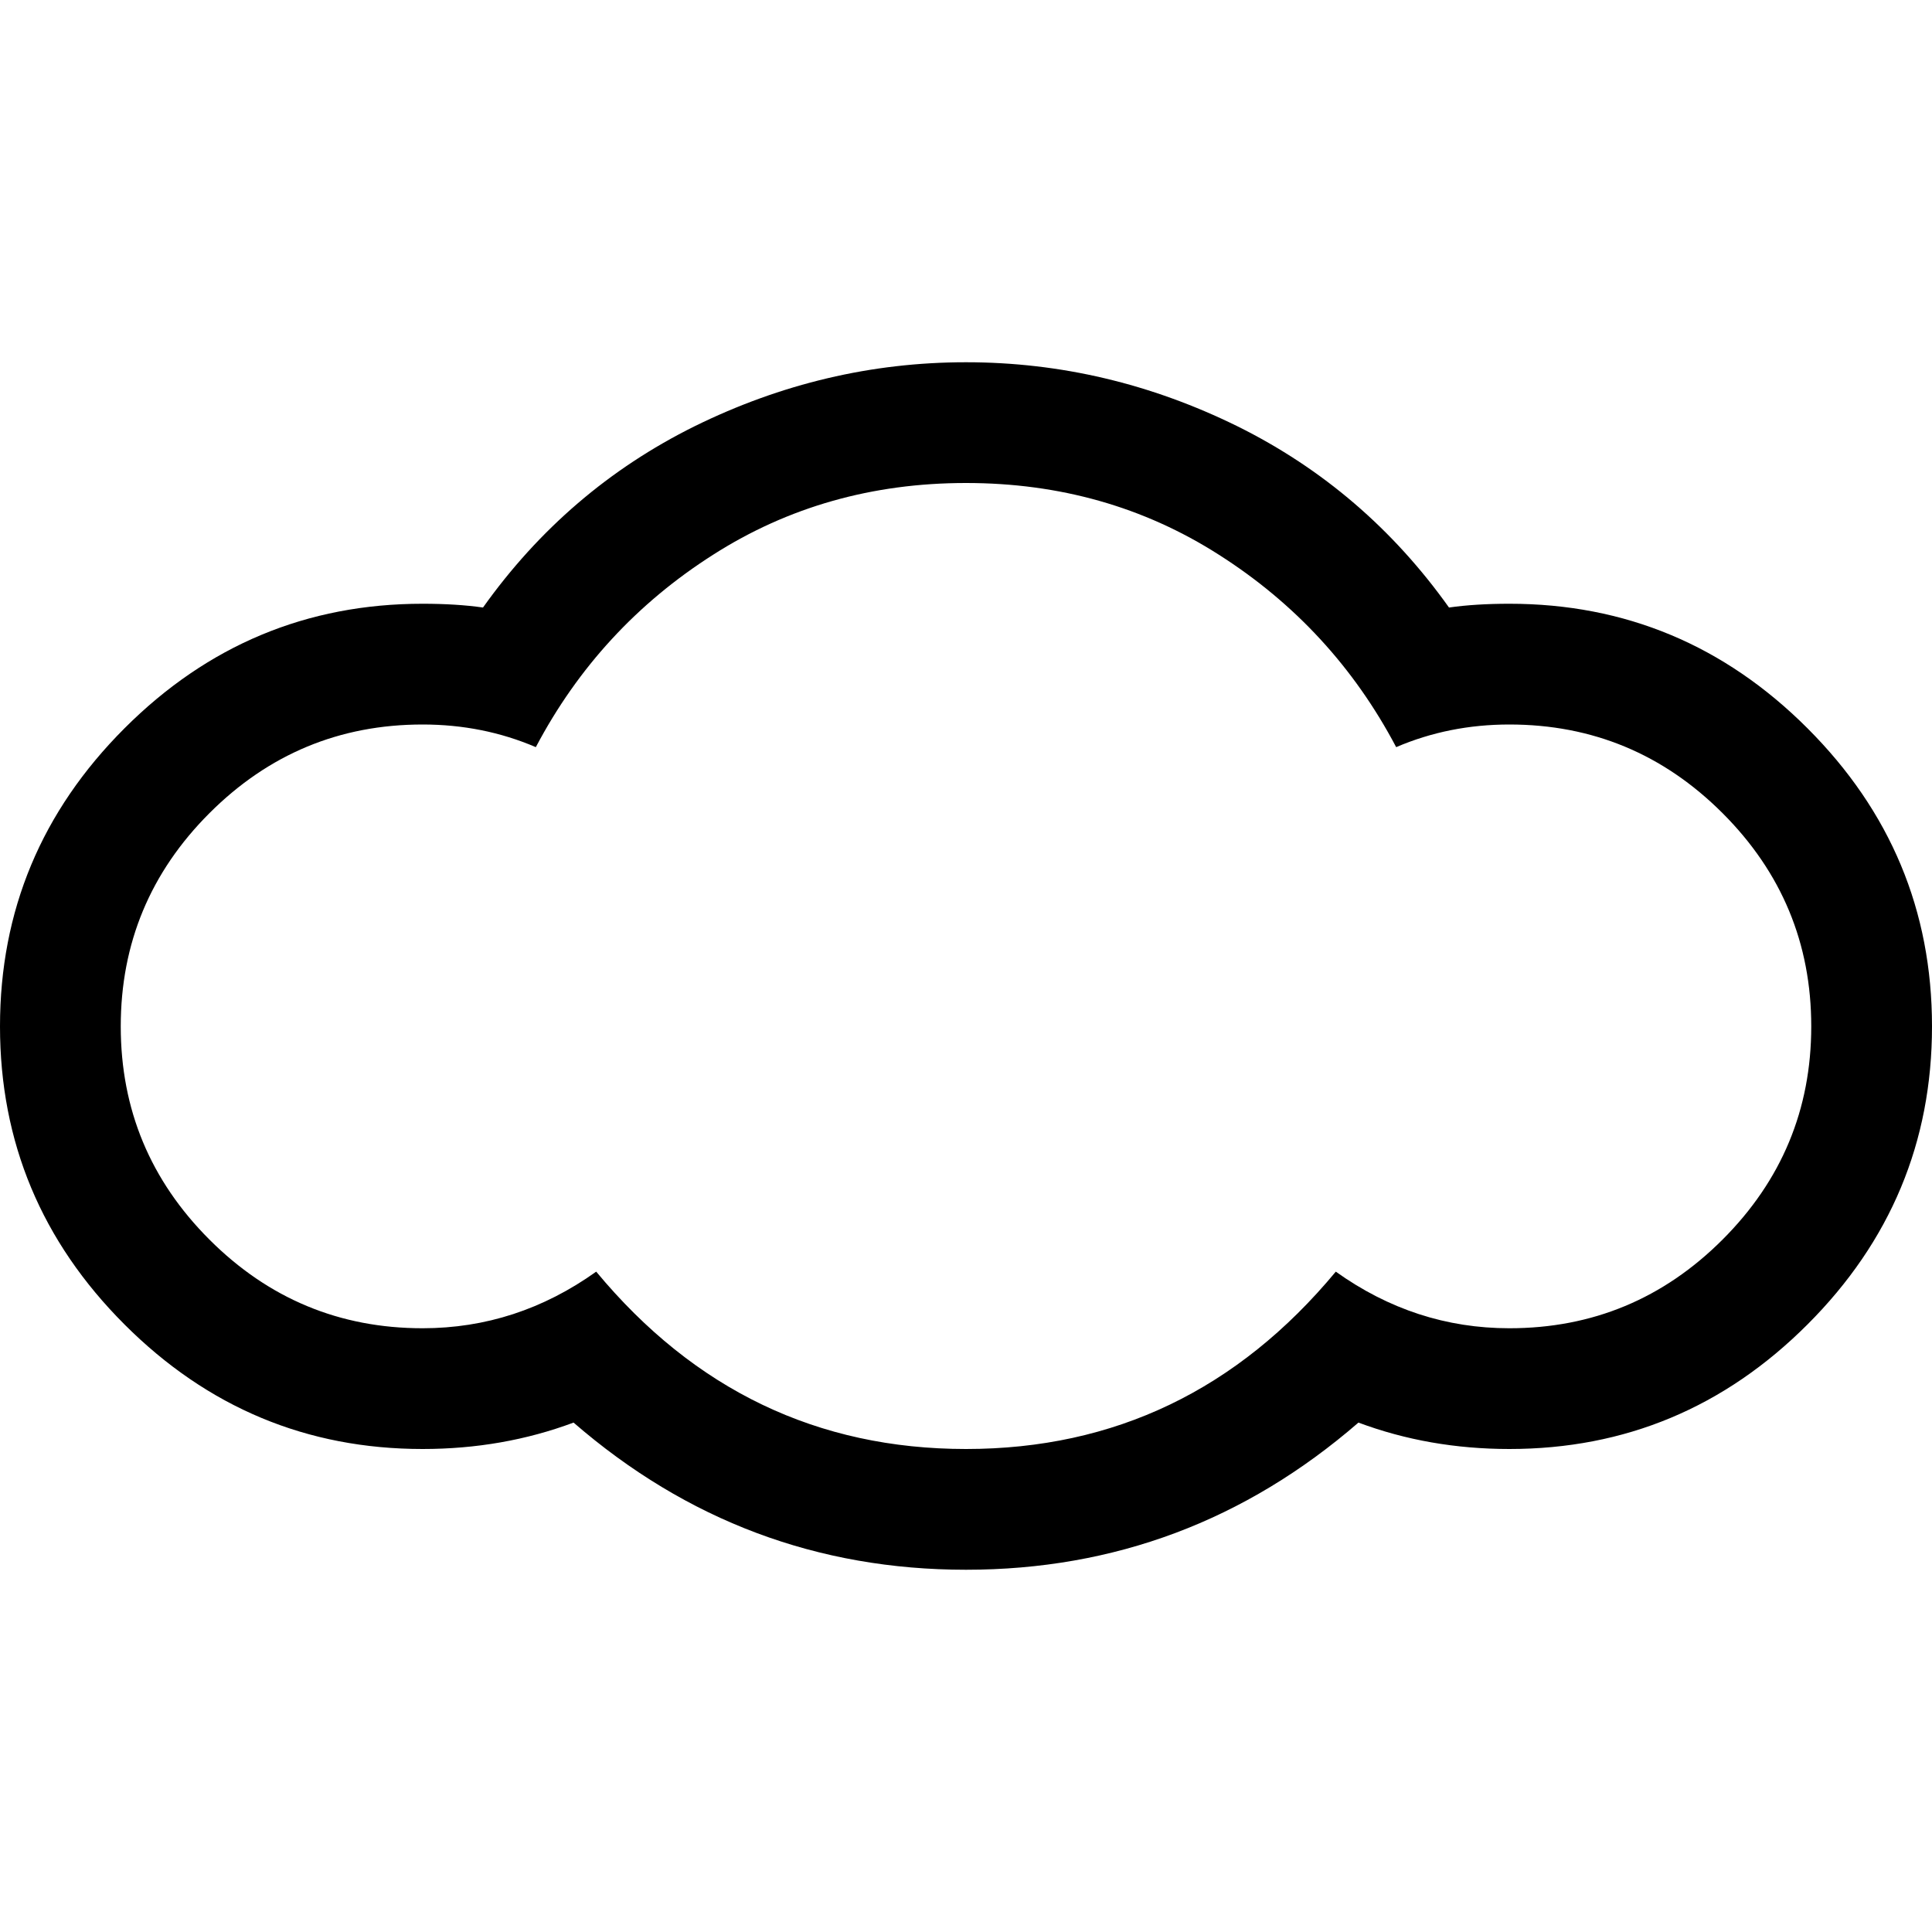
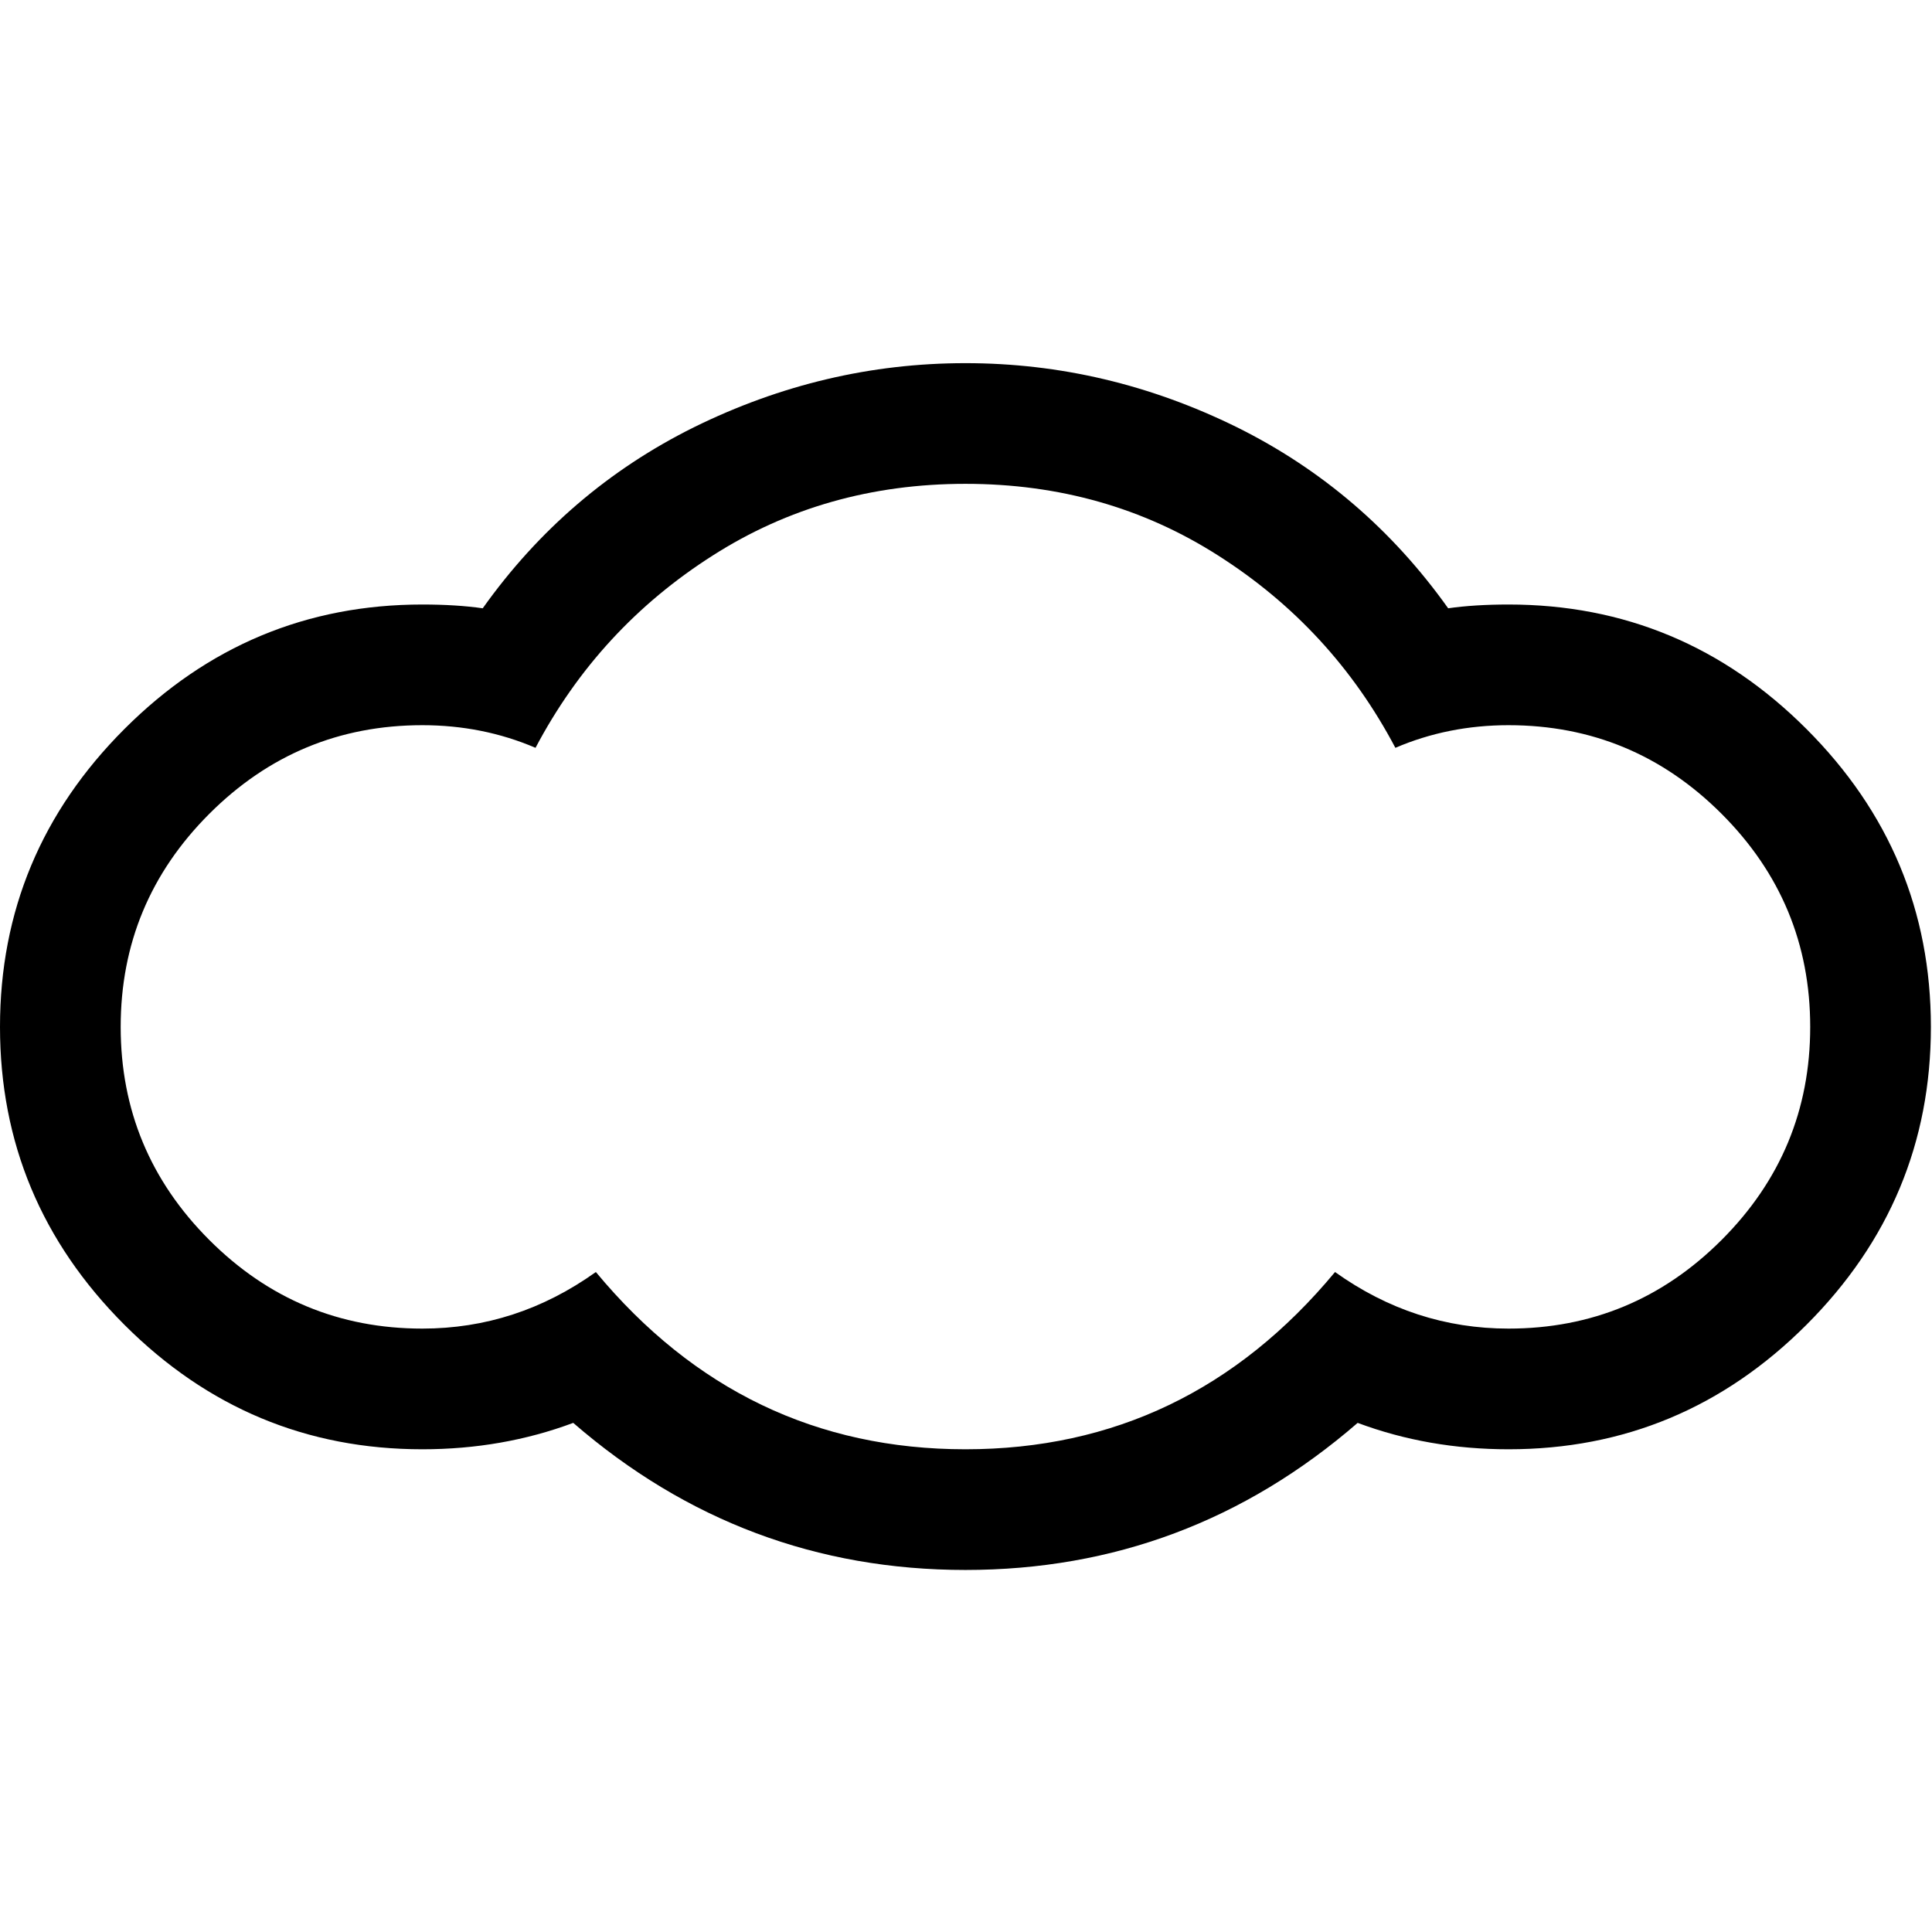
- <svg xmlns="http://www.w3.org/2000/svg" height="1000px" width="1000px">
-   <g>
-     <path d="M0 531.25c0 -59.896 21.484 -111.328 64.453 -154.297c42.969 -42.969 94.401 -64.453 154.297 -64.453c11.719 0 22.135 0.651 31.25 1.953c28.971 -40.69 65.43 -71.94 109.375 -93.75c44.922 -22.135 91.797 -33.203 140.625 -33.203c48.828 0 95.703 11.068 140.625 33.203c43.945 21.81 80.404 53.06 109.375 93.75c9.115 -1.302 19.531 -1.953 31.25 -1.953c59.896 0 111.328 21.484 154.297 64.453c42.969 42.969 64.453 94.401 64.453 154.297c0 59.896 -21.484 111.328 -64.453 154.297c-42.969 42.969 -94.401 64.453 -154.297 64.453c-27.669 0 -53.711 -4.557 -78.125 -13.672c-58.594 50.781 -126.302 76.172 -203.125 76.172c-76.823 0 -144.531 -25.391 -203.125 -76.172c-24.414 9.115 -50.456 13.672 -78.125 13.672c-59.896 0 -111.328 -21.484 -154.297 -64.453c-42.969 -42.969 -64.453 -94.401 -64.453 -154.297c0 0 0 0 0 0m62.5 0c0 42.969 15.299 79.753 45.898 110.352c30.599 30.599 67.383 45.898 110.352 45.898c32.552 0 62.5 -9.766 89.844 -29.297c50.781 61.198 114.583 91.797 191.406 91.797c76.823 0 140.625 -30.599 191.406 -91.797c27.344 19.531 57.292 29.297 89.844 29.297c42.969 0 79.753 -15.299 110.352 -45.898c30.599 -30.599 45.898 -67.383 45.898 -110.352c0 -42.969 -15.299 -79.753 -45.898 -110.352c-30.599 -30.599 -67.383 -45.898 -110.352 -45.898c-20.833 0 -40.365 3.906 -58.594 11.719c-21.81 -41.341 -52.409 -74.545 -91.797 -99.61c-38.737 -24.739 -82.356 -37.109 -130.859 -37.109c-48.503 0 -92.122 12.37 -130.859 37.109c-39.388 25.065 -69.987 58.269 -91.797 99.61c-18.229 -7.813 -37.761 -11.719 -58.594 -11.719c-42.969 0 -79.753 15.299 -110.352 45.898c-30.599 30.599 -45.898 67.383 -45.898 110.352c0 0 0 0 0 0" />
-   </g>
+ <svg xmlns="http://www.w3.org/2000/svg" height="1000" width="1000">
+   <path d="M0 531.52q0-89.792 64.416-154.208t154.208-64.416q17.568 0 31.232 1.952 43.432-61 109.312-93.696 67.344-33.184 140.544-33.184t140.544 33.184q65.88 32.696 109.312 93.696 13.664-1.952 31.232-1.952 89.792 0 154.208 64.416t64.416 154.208-64.416 154.208-154.208 64.416q-41.48 0-78.08-13.664-87.84 76.128-203.008 76.128t-203.008-76.128q-36.6 13.664-78.08 13.664-89.792 0-154.208-64.416t-64.416-154.208zm62.464 0q0 64.416 45.872 110.288t110.288 45.872q48.8 0 89.792-29.28 76.128 91.744 191.296 91.744t191.296-91.744q40.992 29.28 89.792 29.28 64.416 0 110.288-45.872t45.872-110.288-45.872-110.288-110.288-45.872q-31.232 0-58.56 11.712-32.696-61.976-91.744-99.552-58.072-37.088-130.784-37.088t-130.784 37.088q-59.048 37.576-91.744 99.552-27.328-11.712-58.56-11.712-64.416 0-110.288 45.872t-45.872 110.288z" />
</svg>
